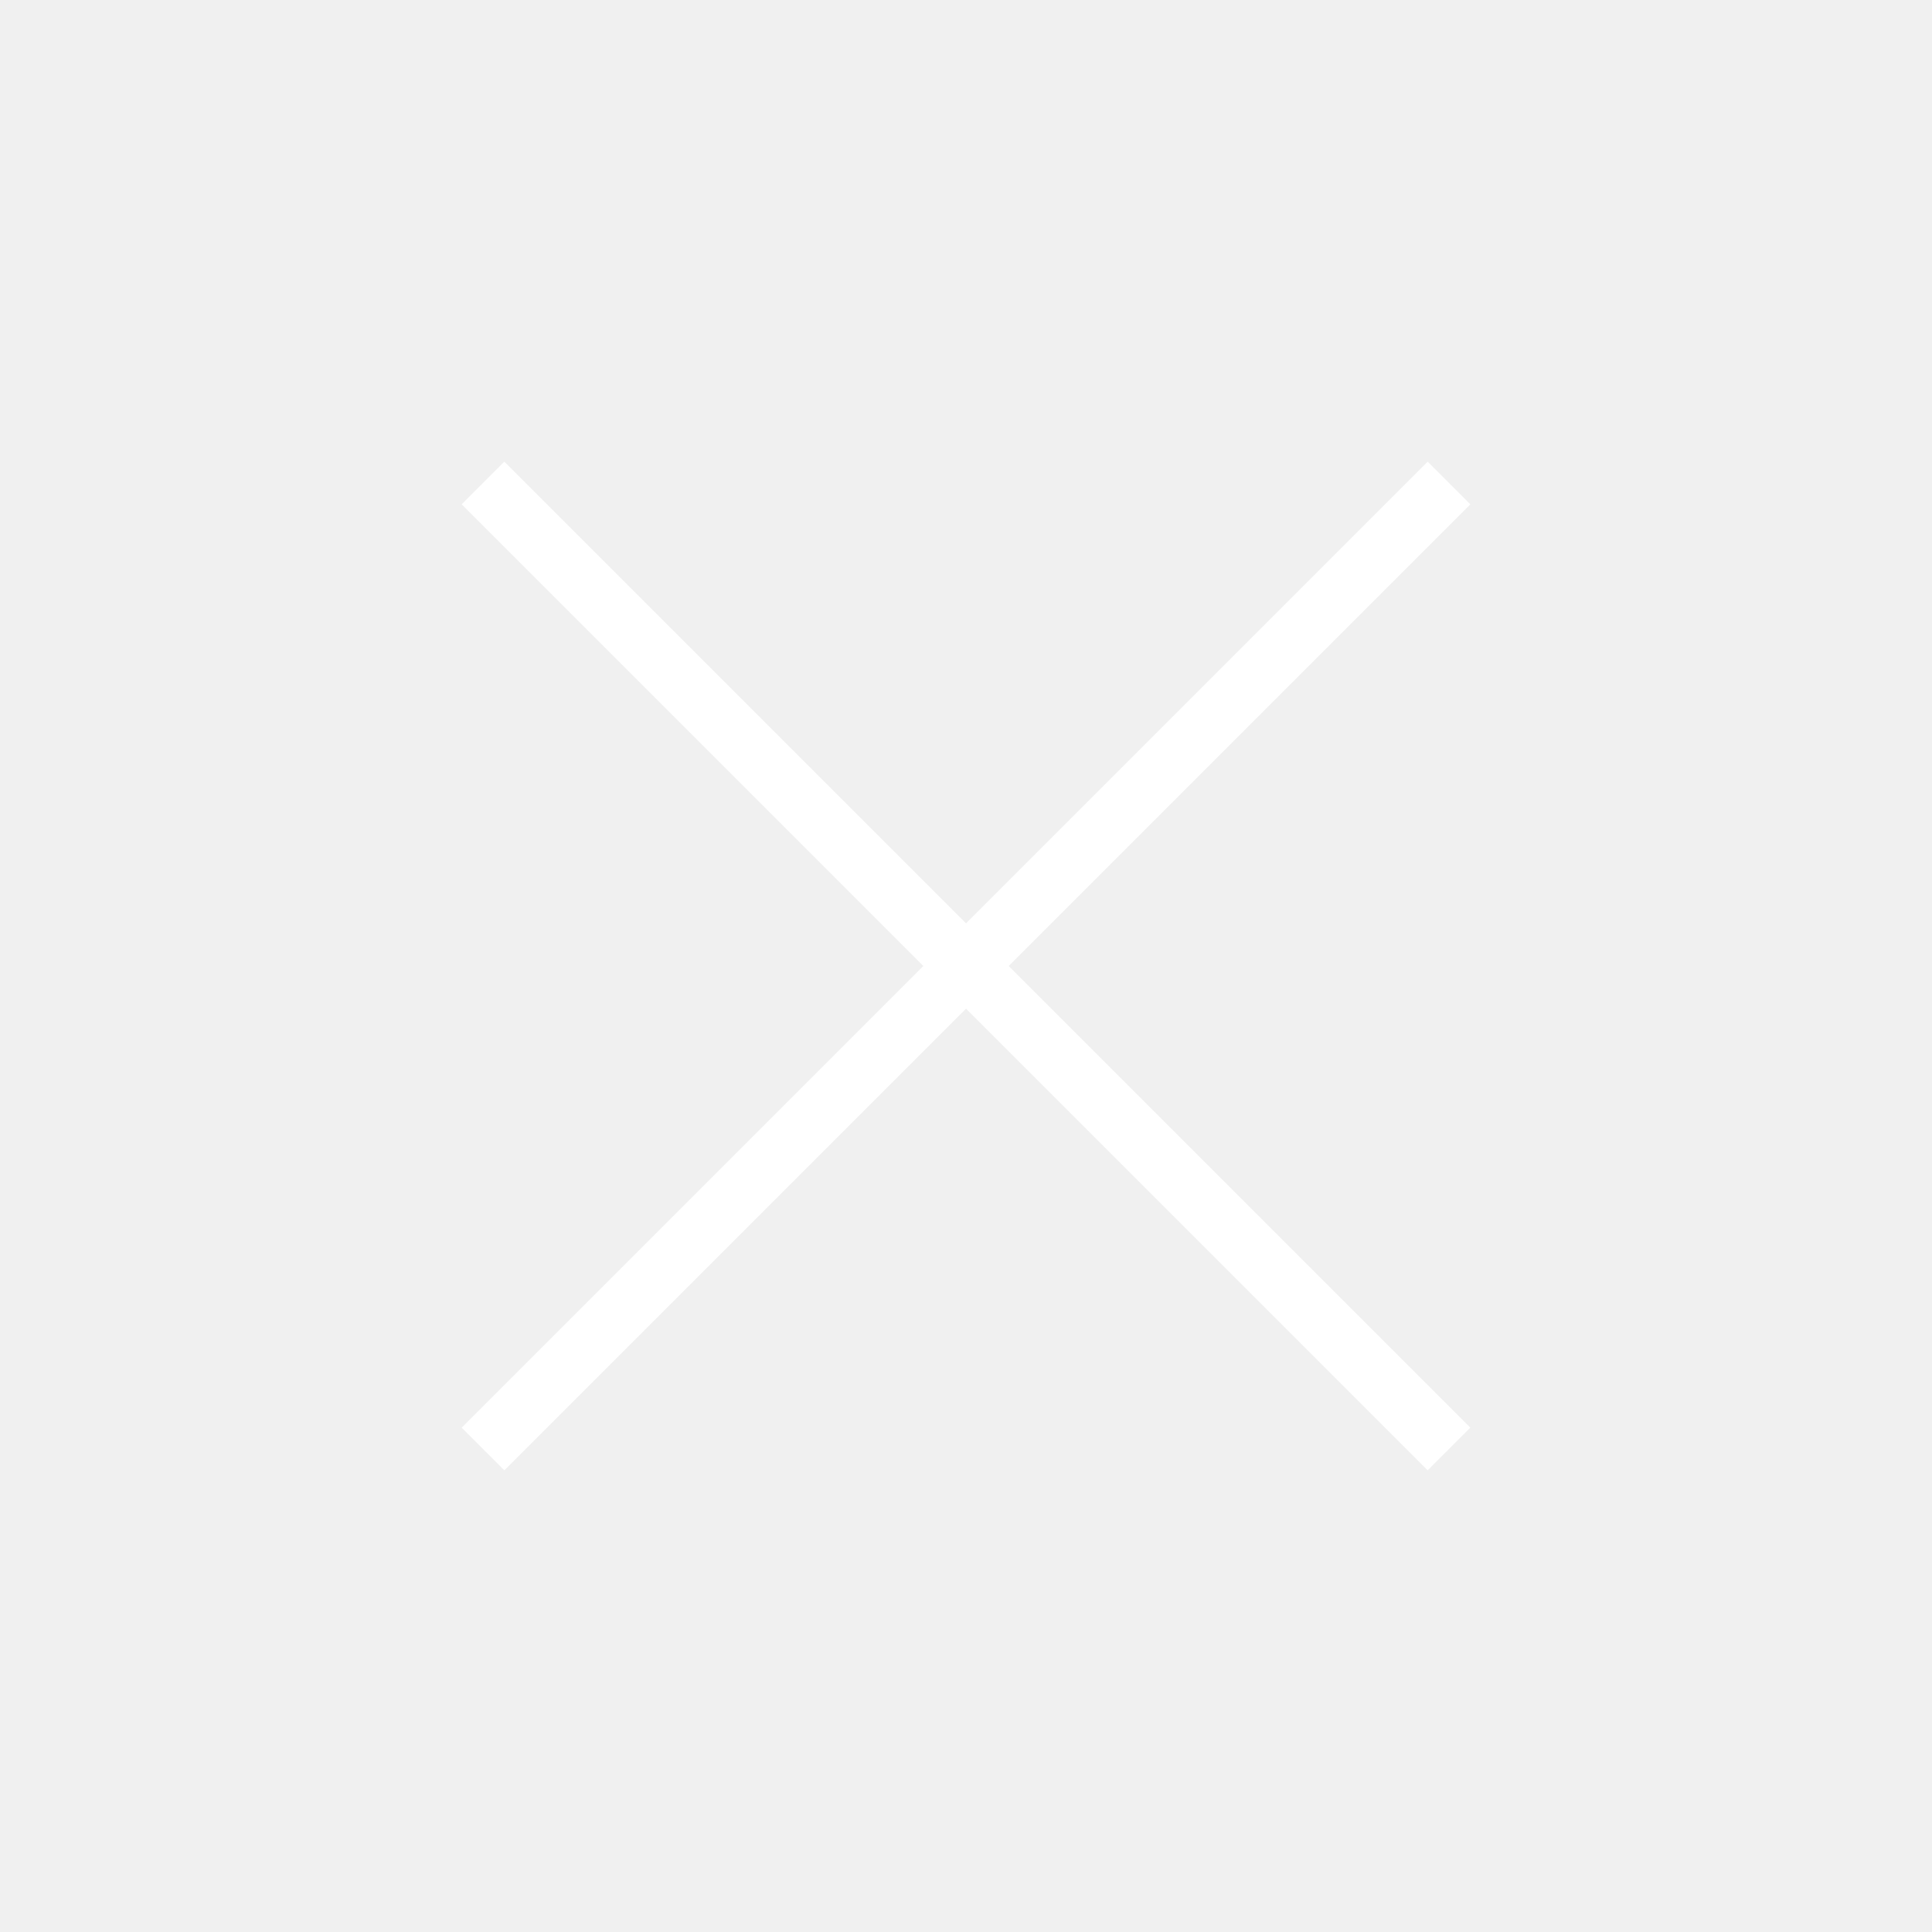
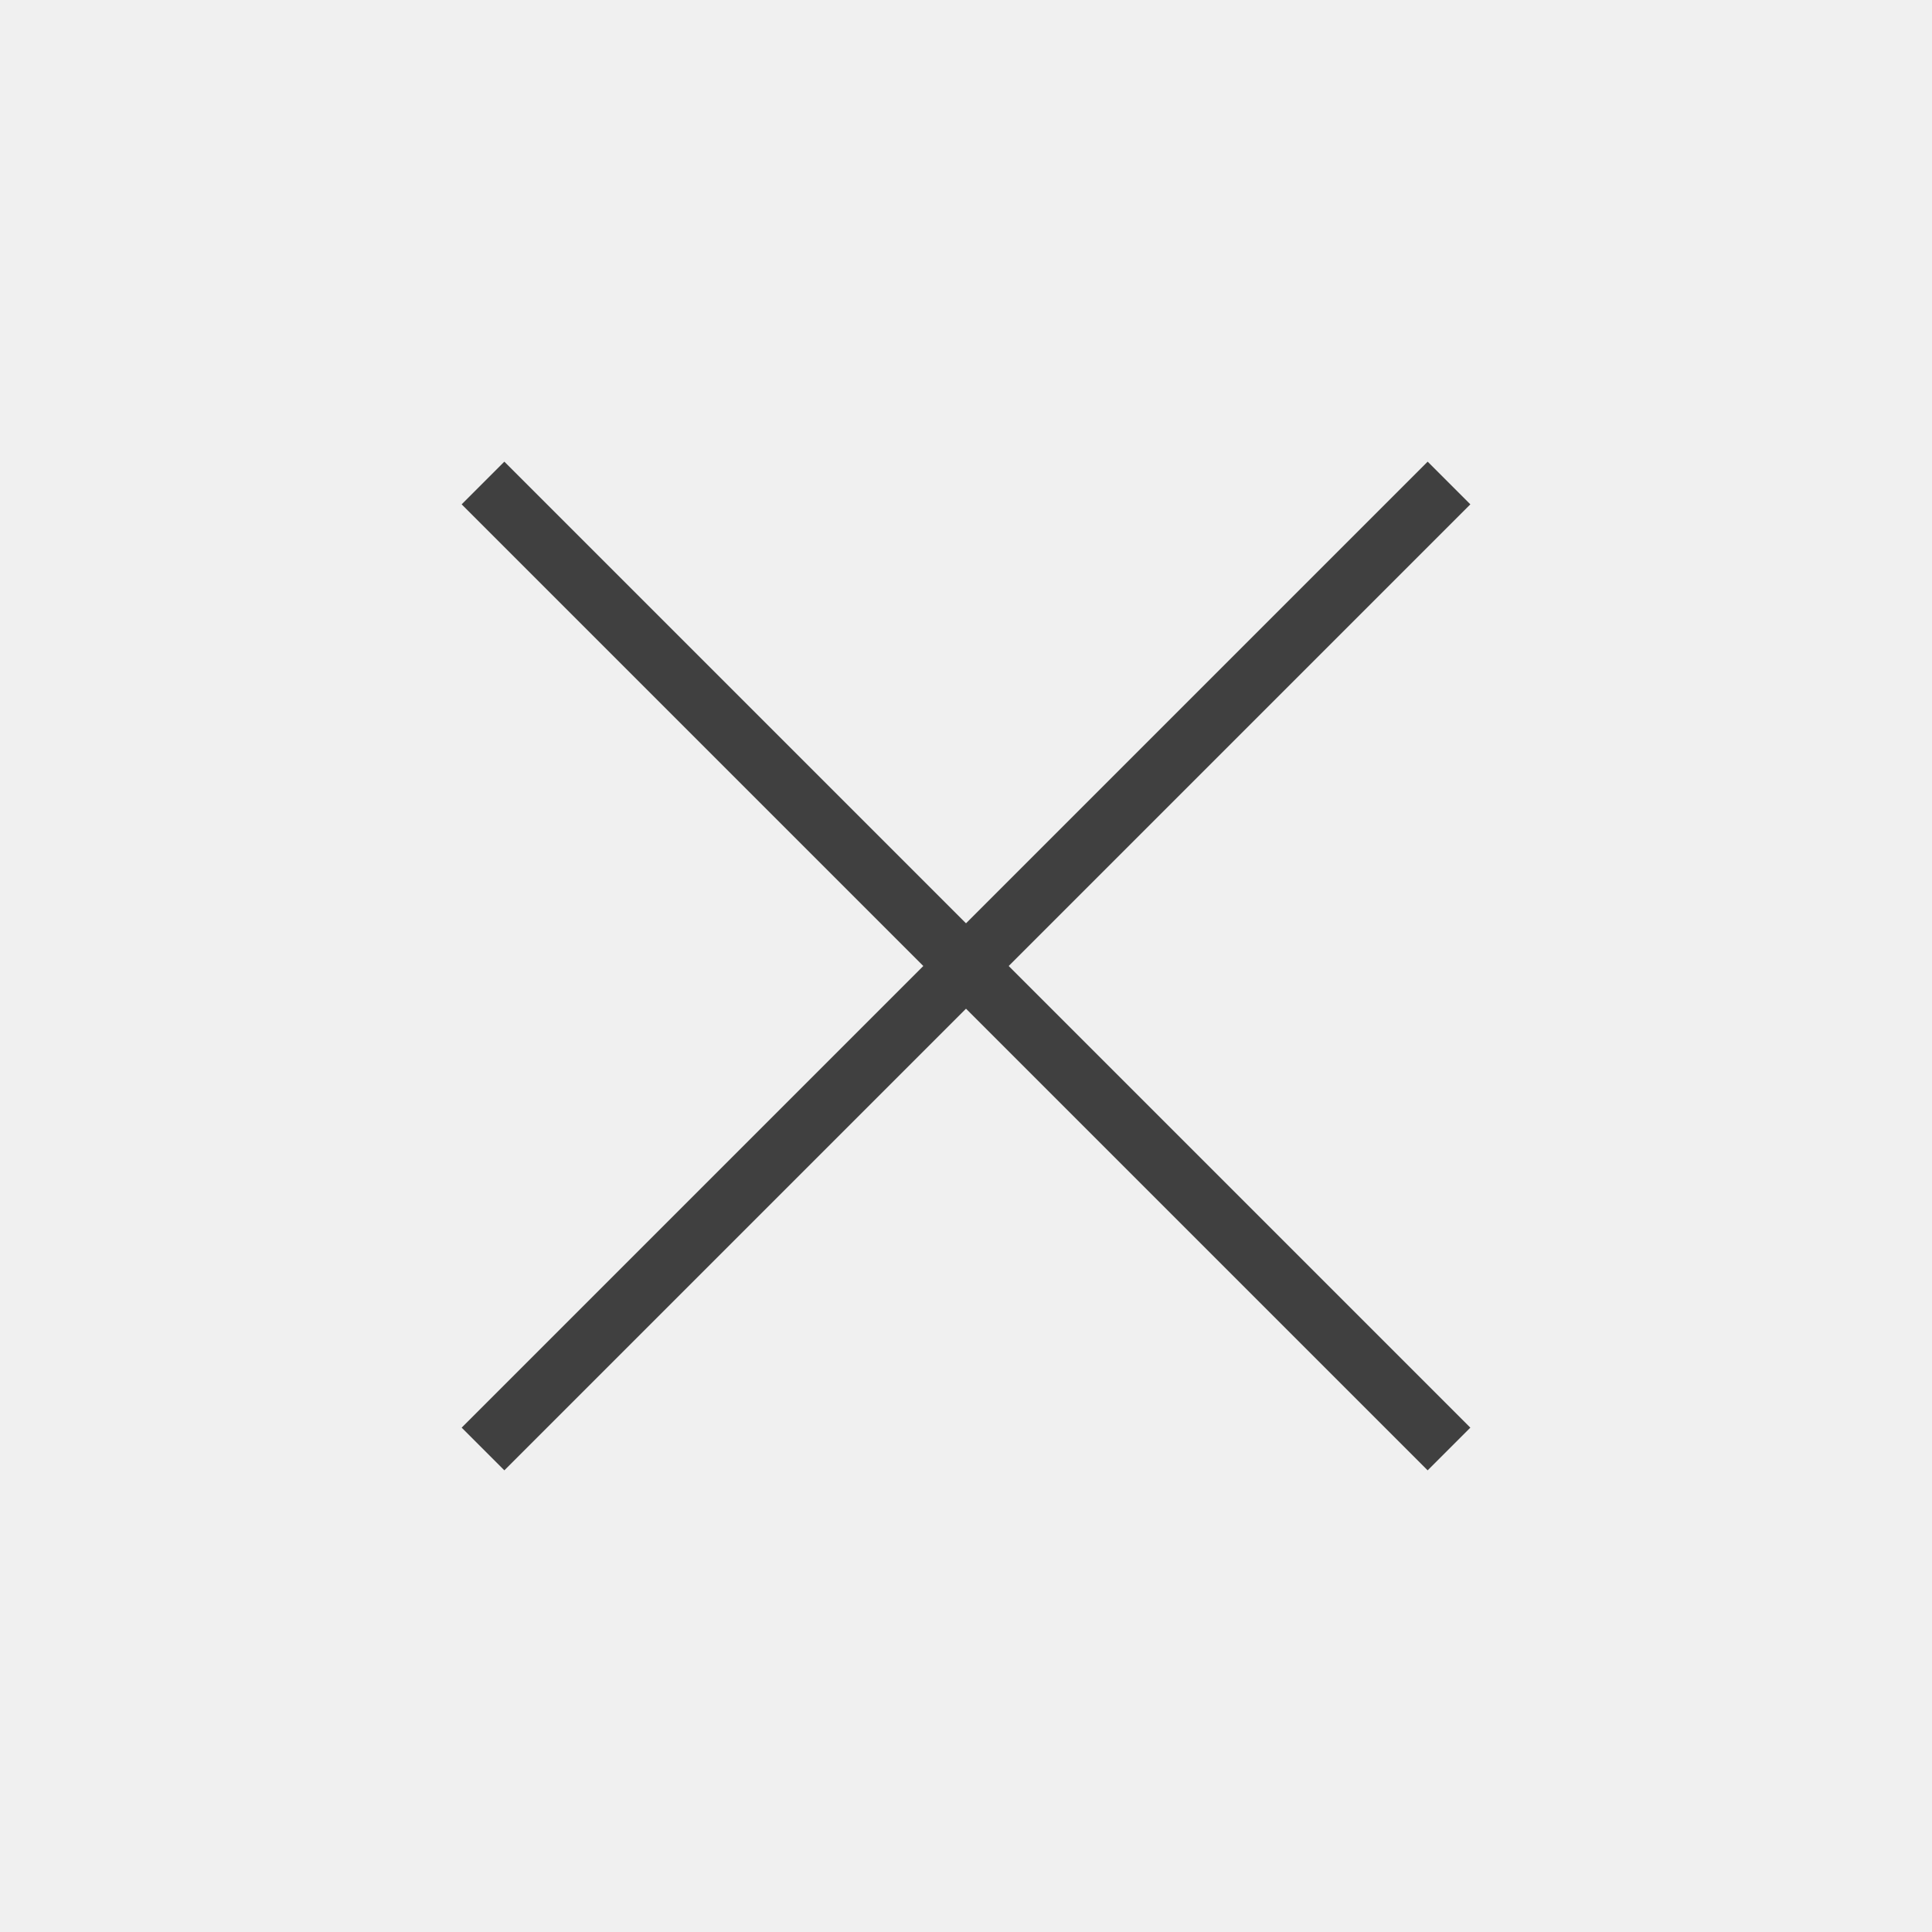
- <svg xmlns="http://www.w3.org/2000/svg" width="32px" height="32px" viewBox="0 0 32 32" zoomAndPan="disable">
-   <line x1="8" y1="8" x2="24" y2="24" style="stroke:#fff;stroke-width:1" />
-   <line x1="8" y1="24" x2="24" y2="8" style="stroke:#fff;stroke-width:1" />
+ <svg xmlns="http://www.w3.org/2000/svg" version="1.1" id="Layer_1" zoomAndPan="disable" x="0px" y="0px" width="32px" height="32px" viewBox="0 0 32 32" enable-background="new 0 0 32 32" xml:space="preserve">
+   <line fill="none" stroke="#404040" x1="8" y1="8" x2="24" y2="24" />
+   <line fill="none" stroke="#404040" x1="8" y1="24" x2="24" y2="8" />
</svg>
